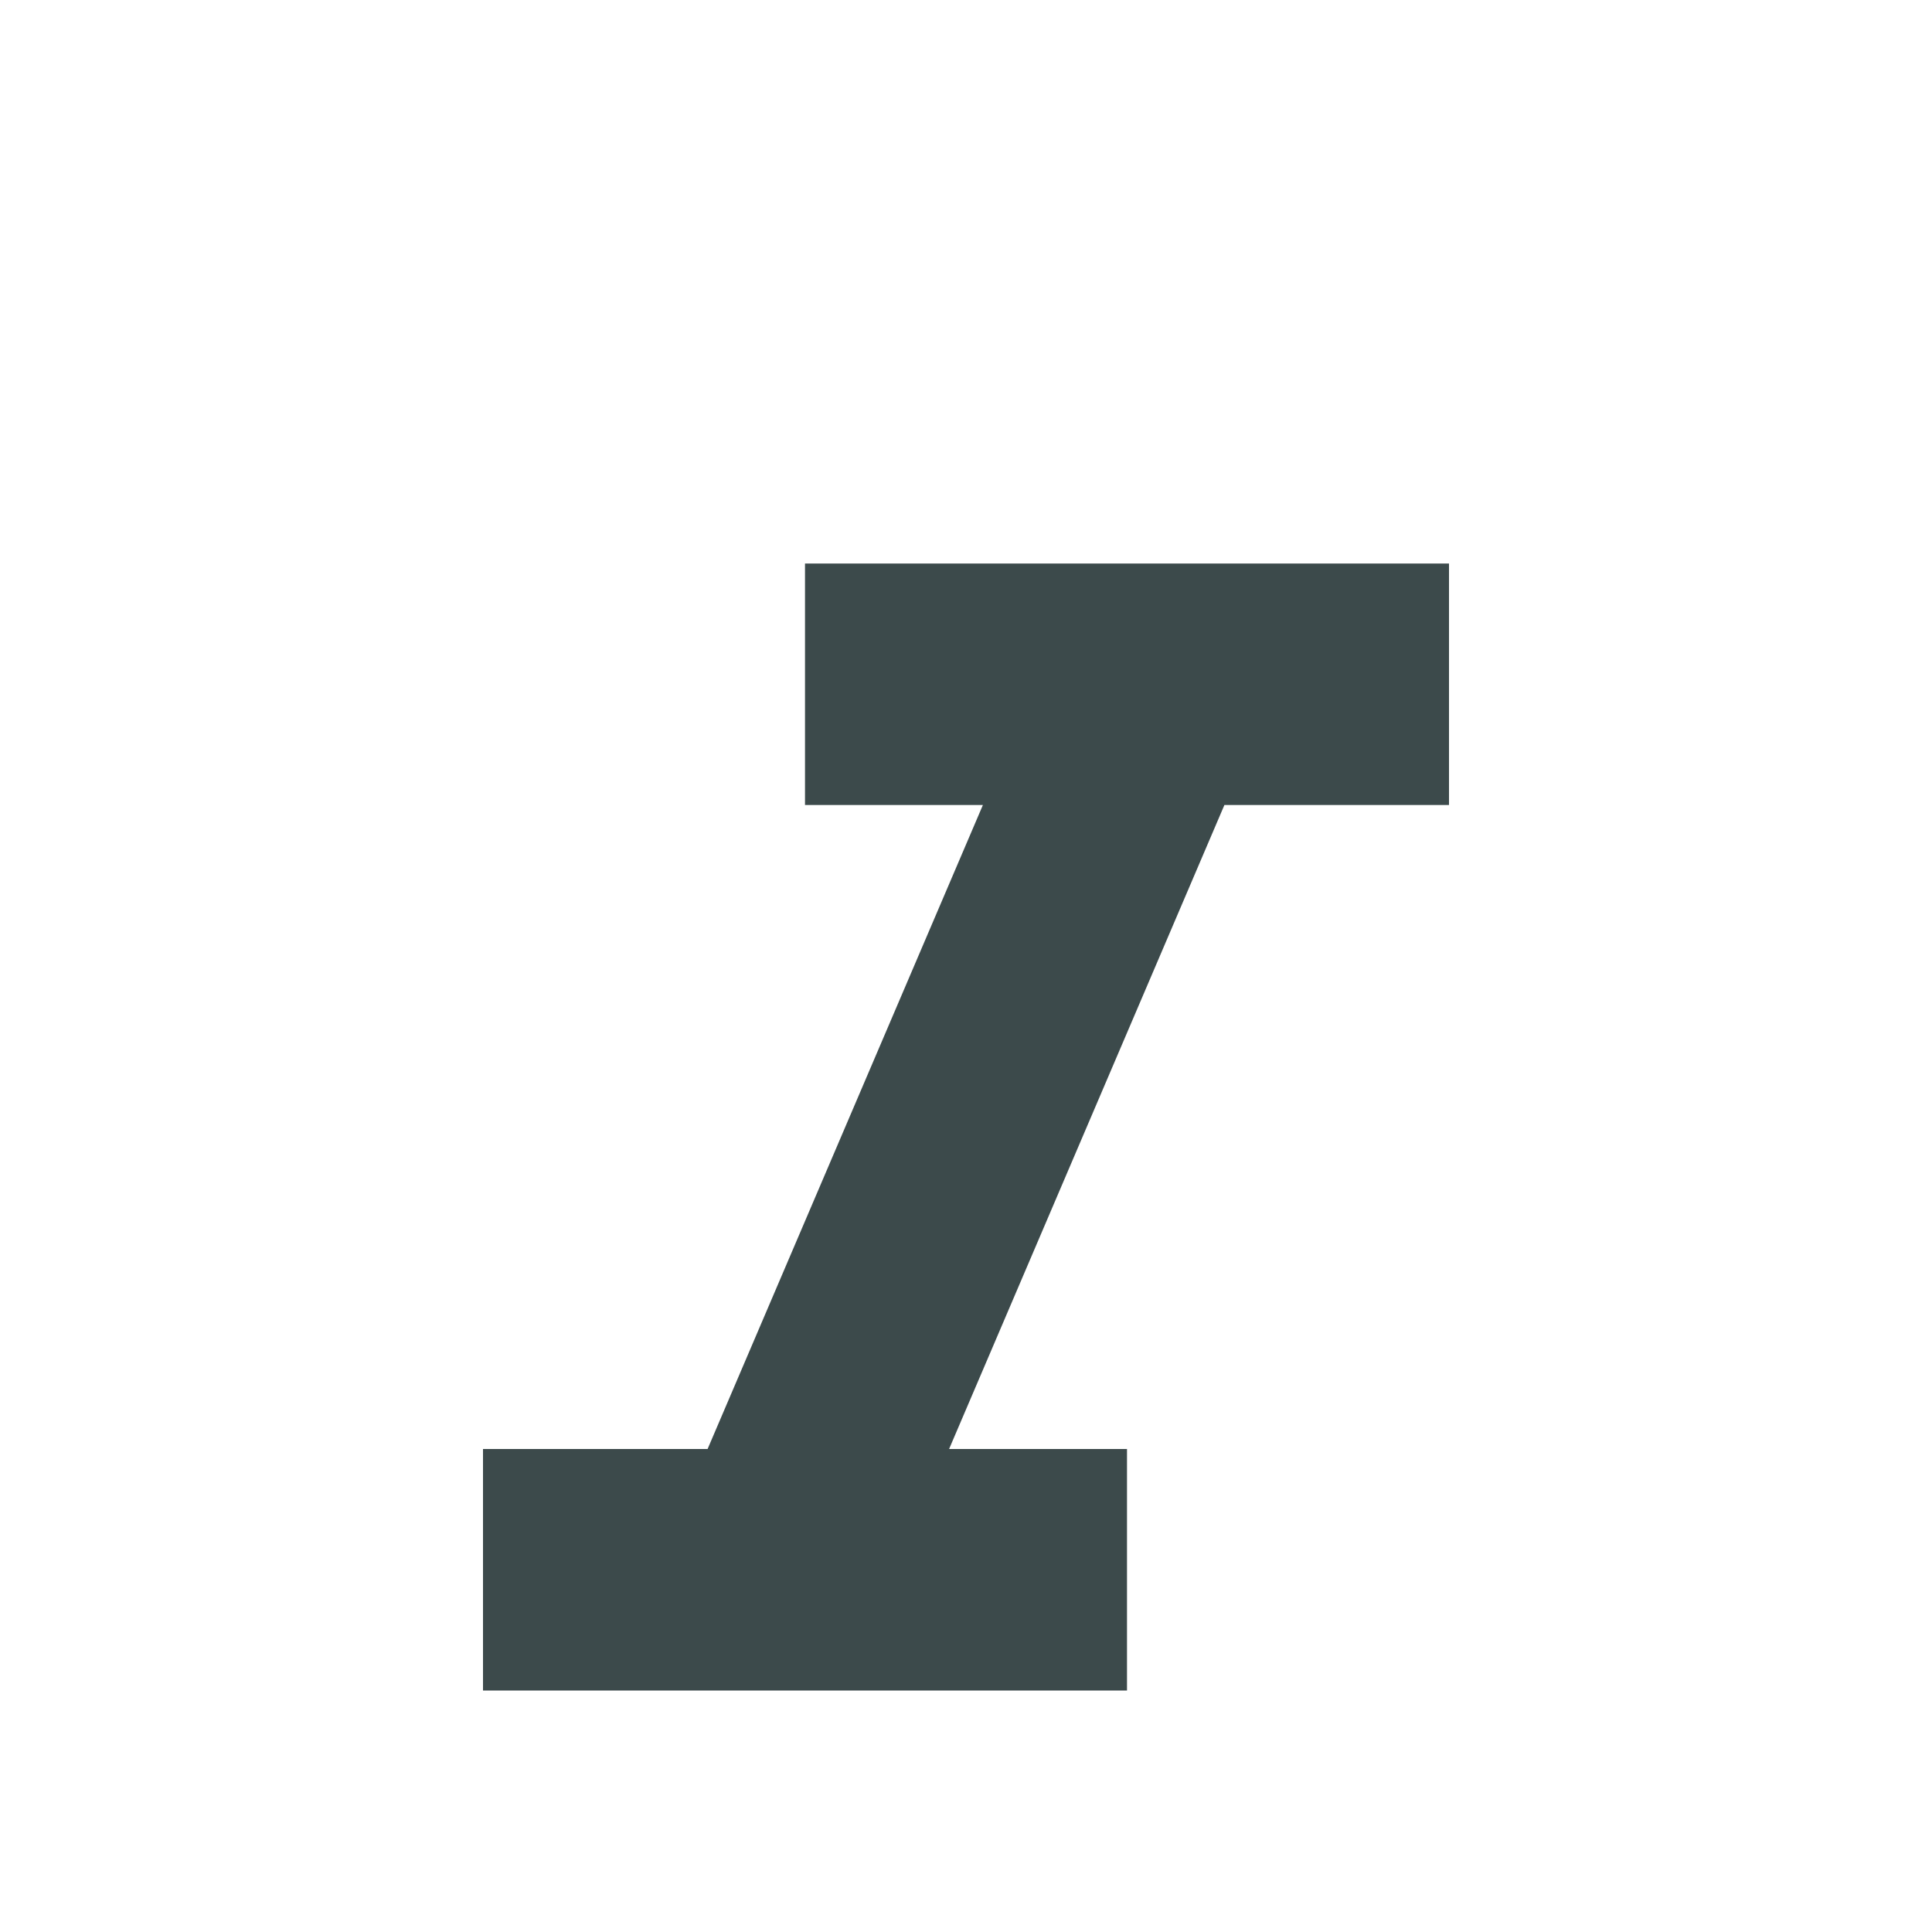
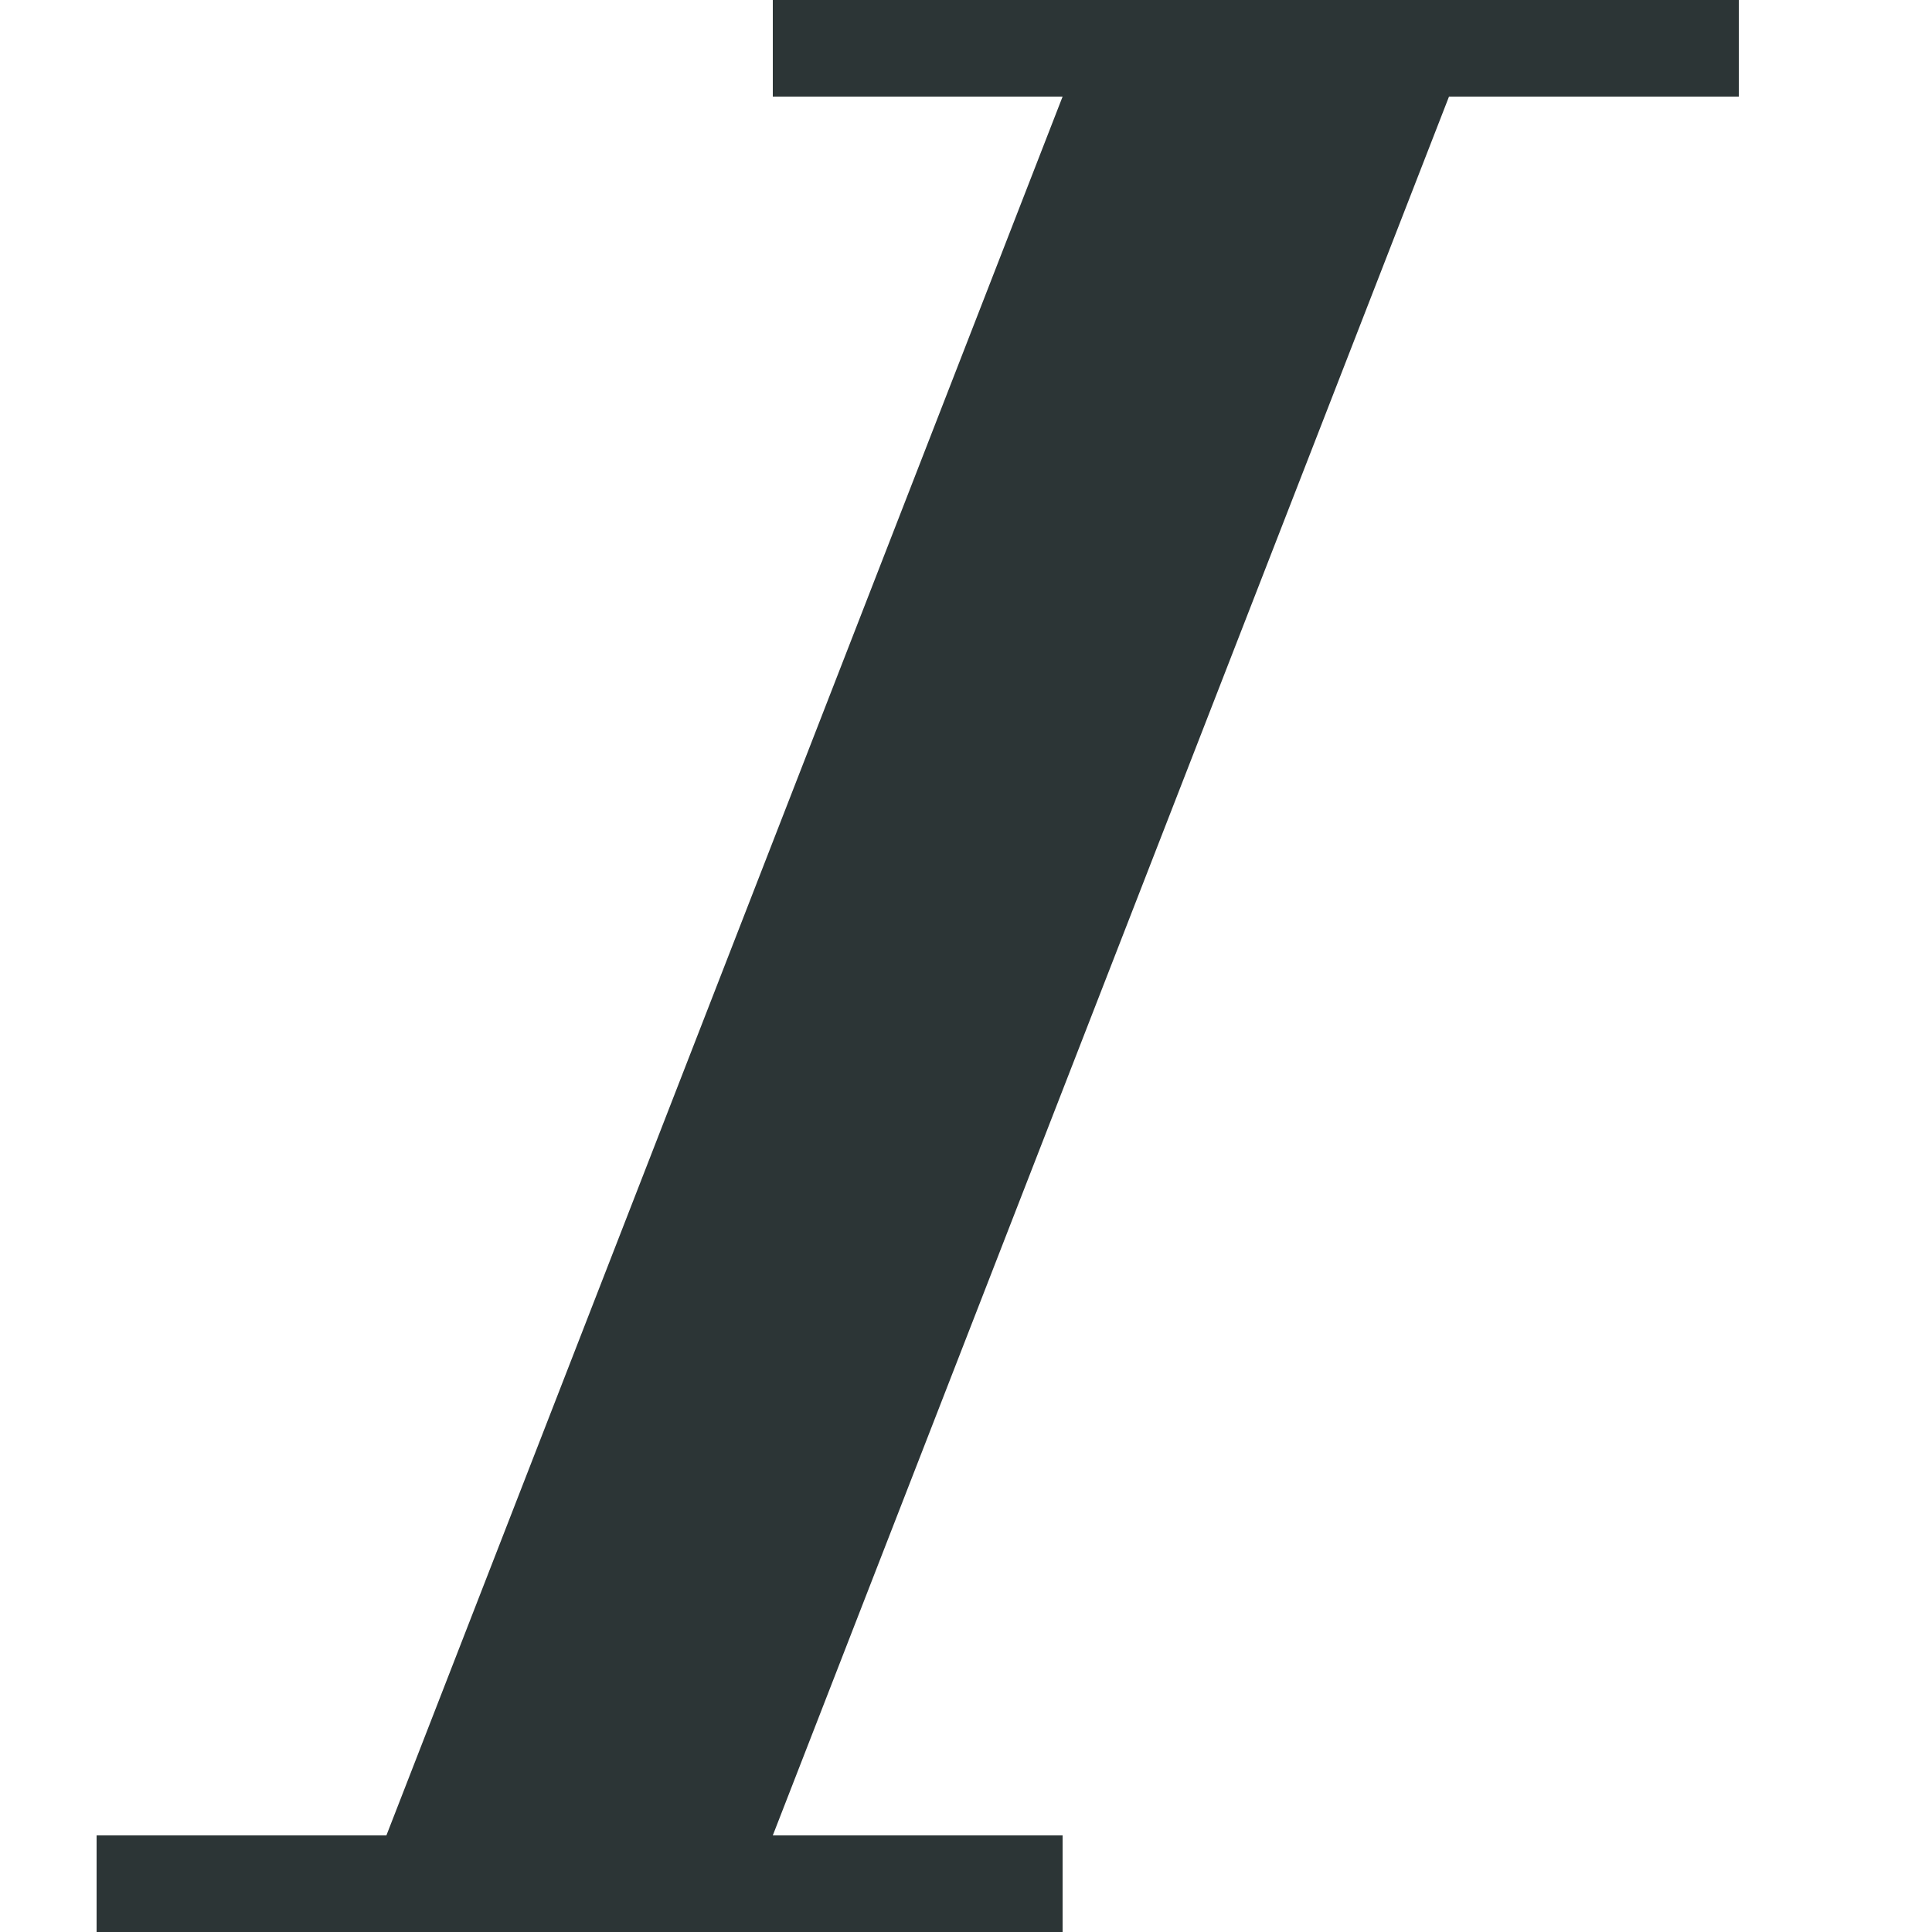
- <svg xmlns="http://www.w3.org/2000/svg" fill="#3C4A4B" height="24" viewBox="0 0 24 18" width="24">
-   <path d="M0 0h24v24H0z" fill="none" />
-   <path d="M10 4v3h2.21l-3.42 8H6v3h8v-3h-2.21l3.42-8H18V4z" />
+ <svg xmlns="http://www.w3.org/2000/svg" version="1.1" width="20" height="20" viewBox="0 0 20 20" id="svg6">
+   <defs id="defs10" />
+   <path id="path4" d="M 18,0 V 1 H 15 L 8,19 h 3 v 1 H 1 V 19 H 4 L 11,1 H 8 V 0 Z" style="fill:#2c3536;fill-opacity:1" />
</svg>
